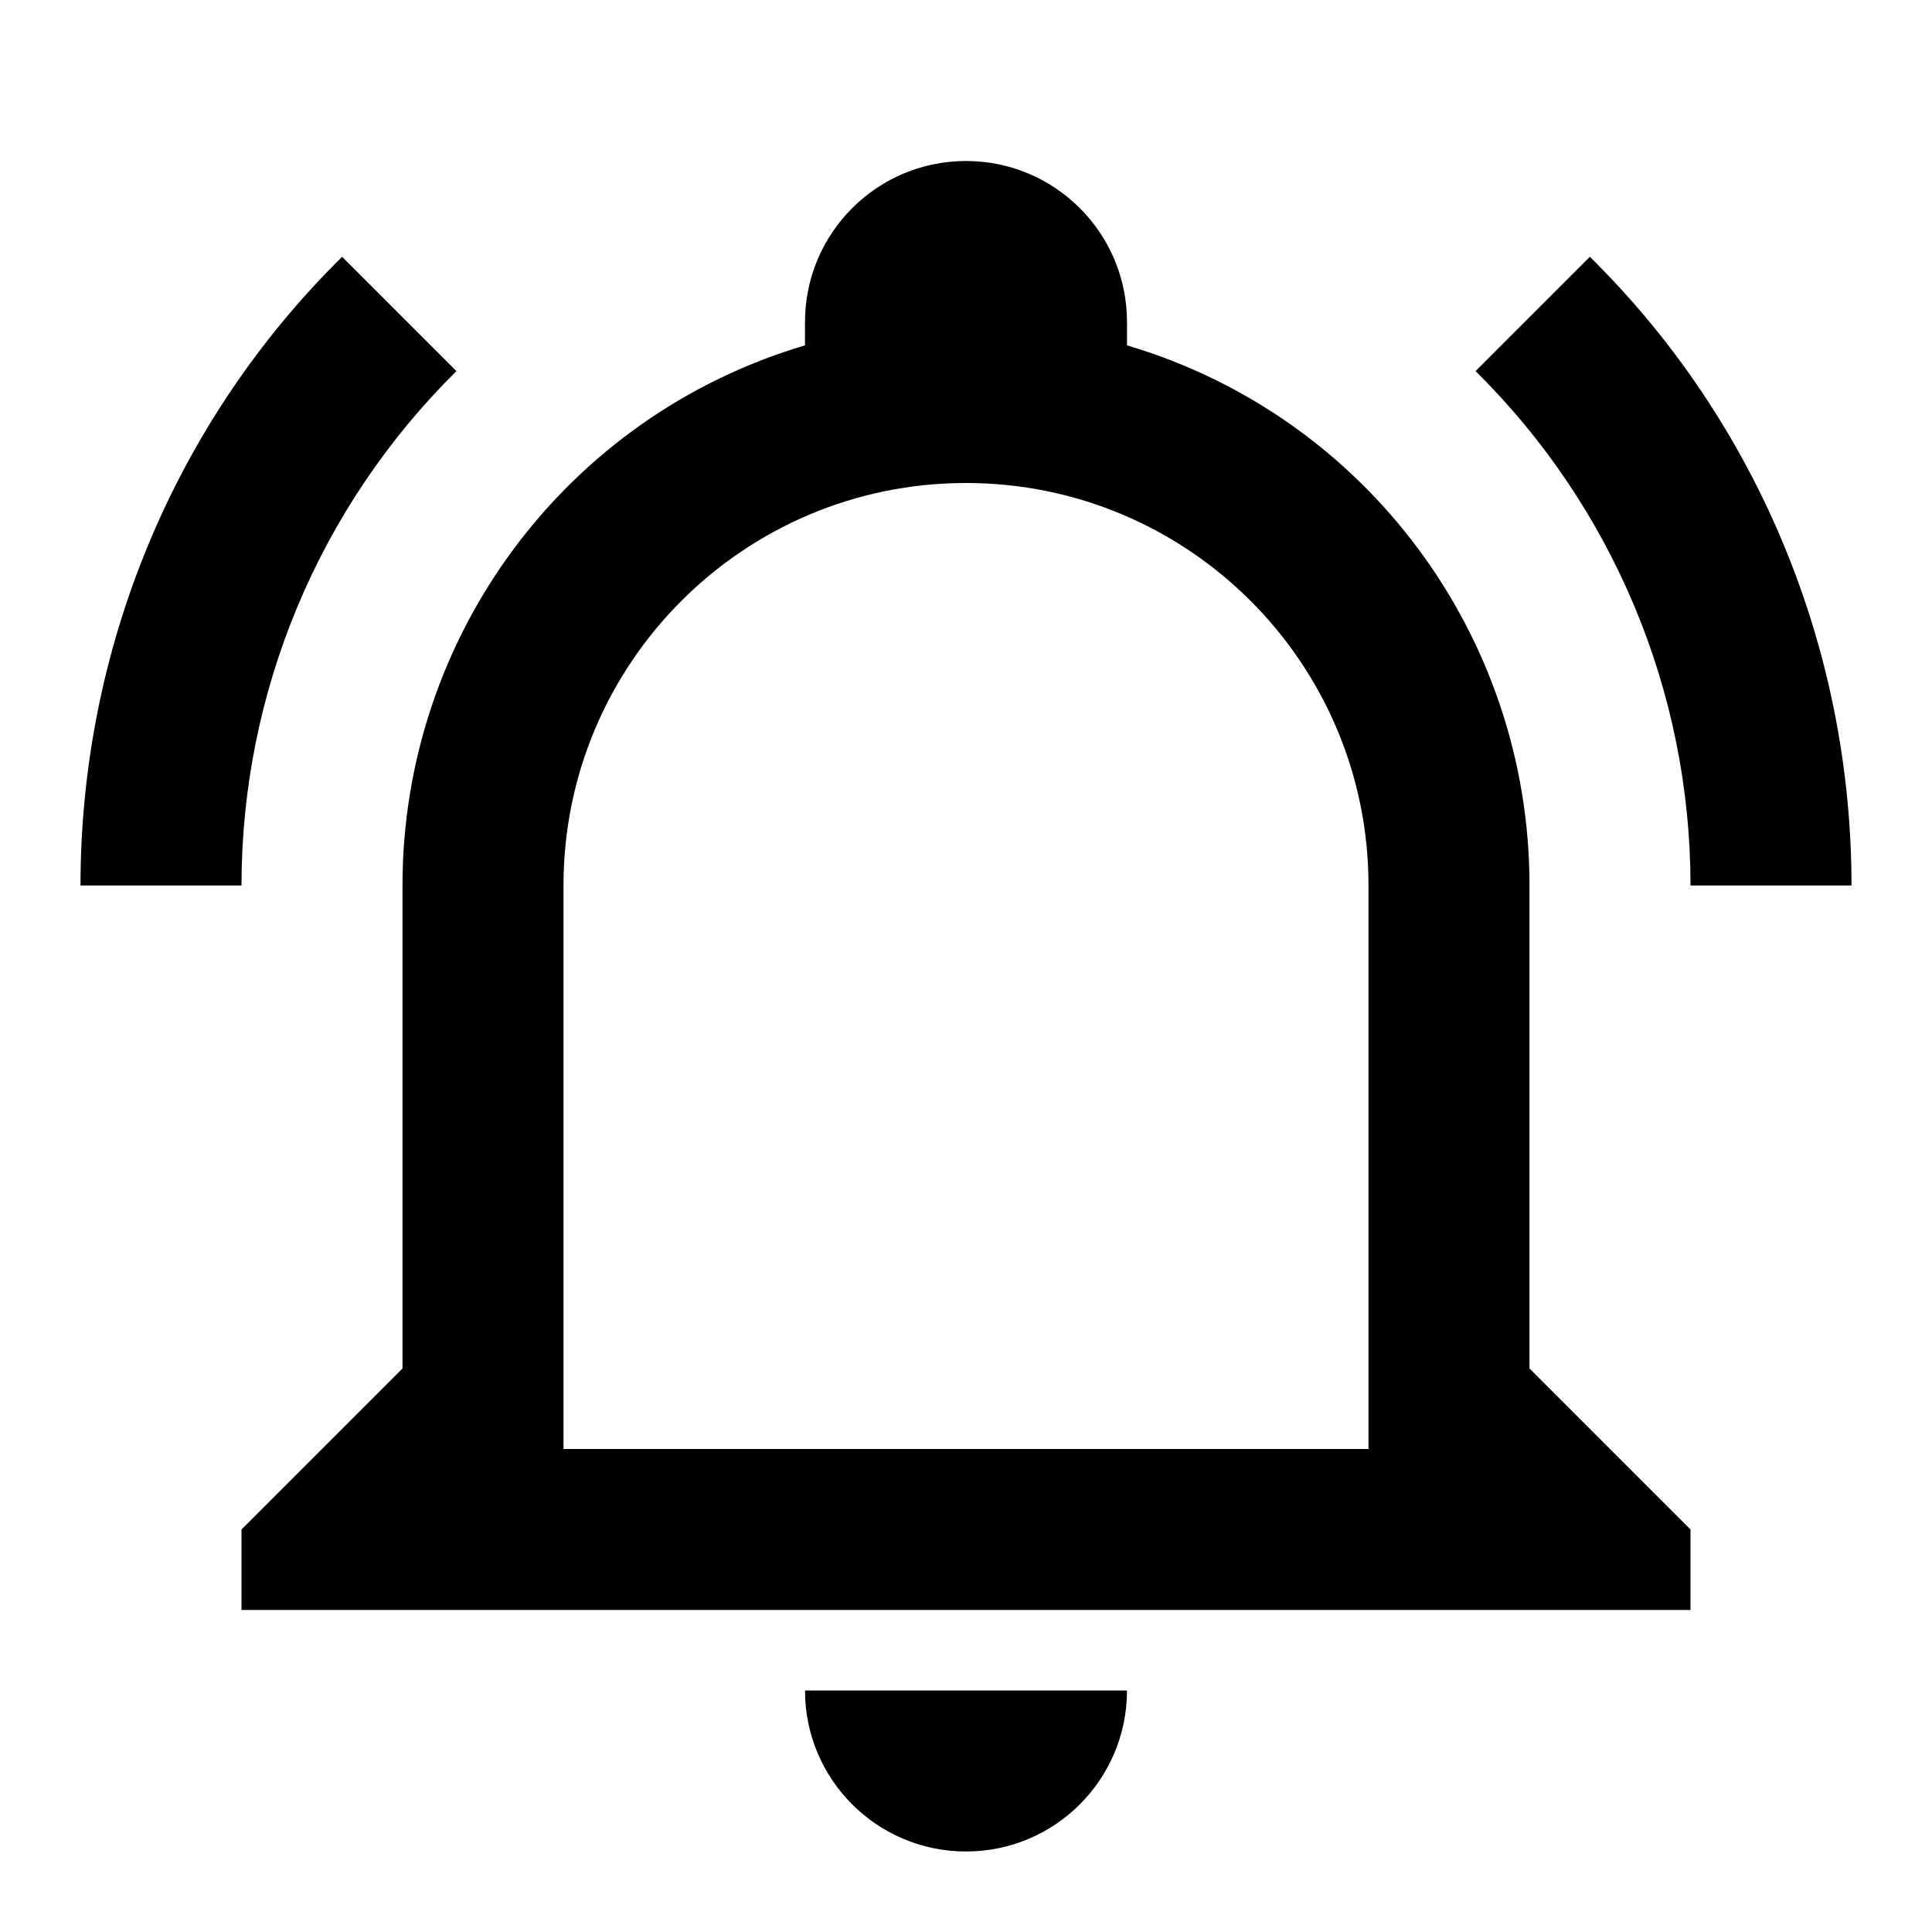
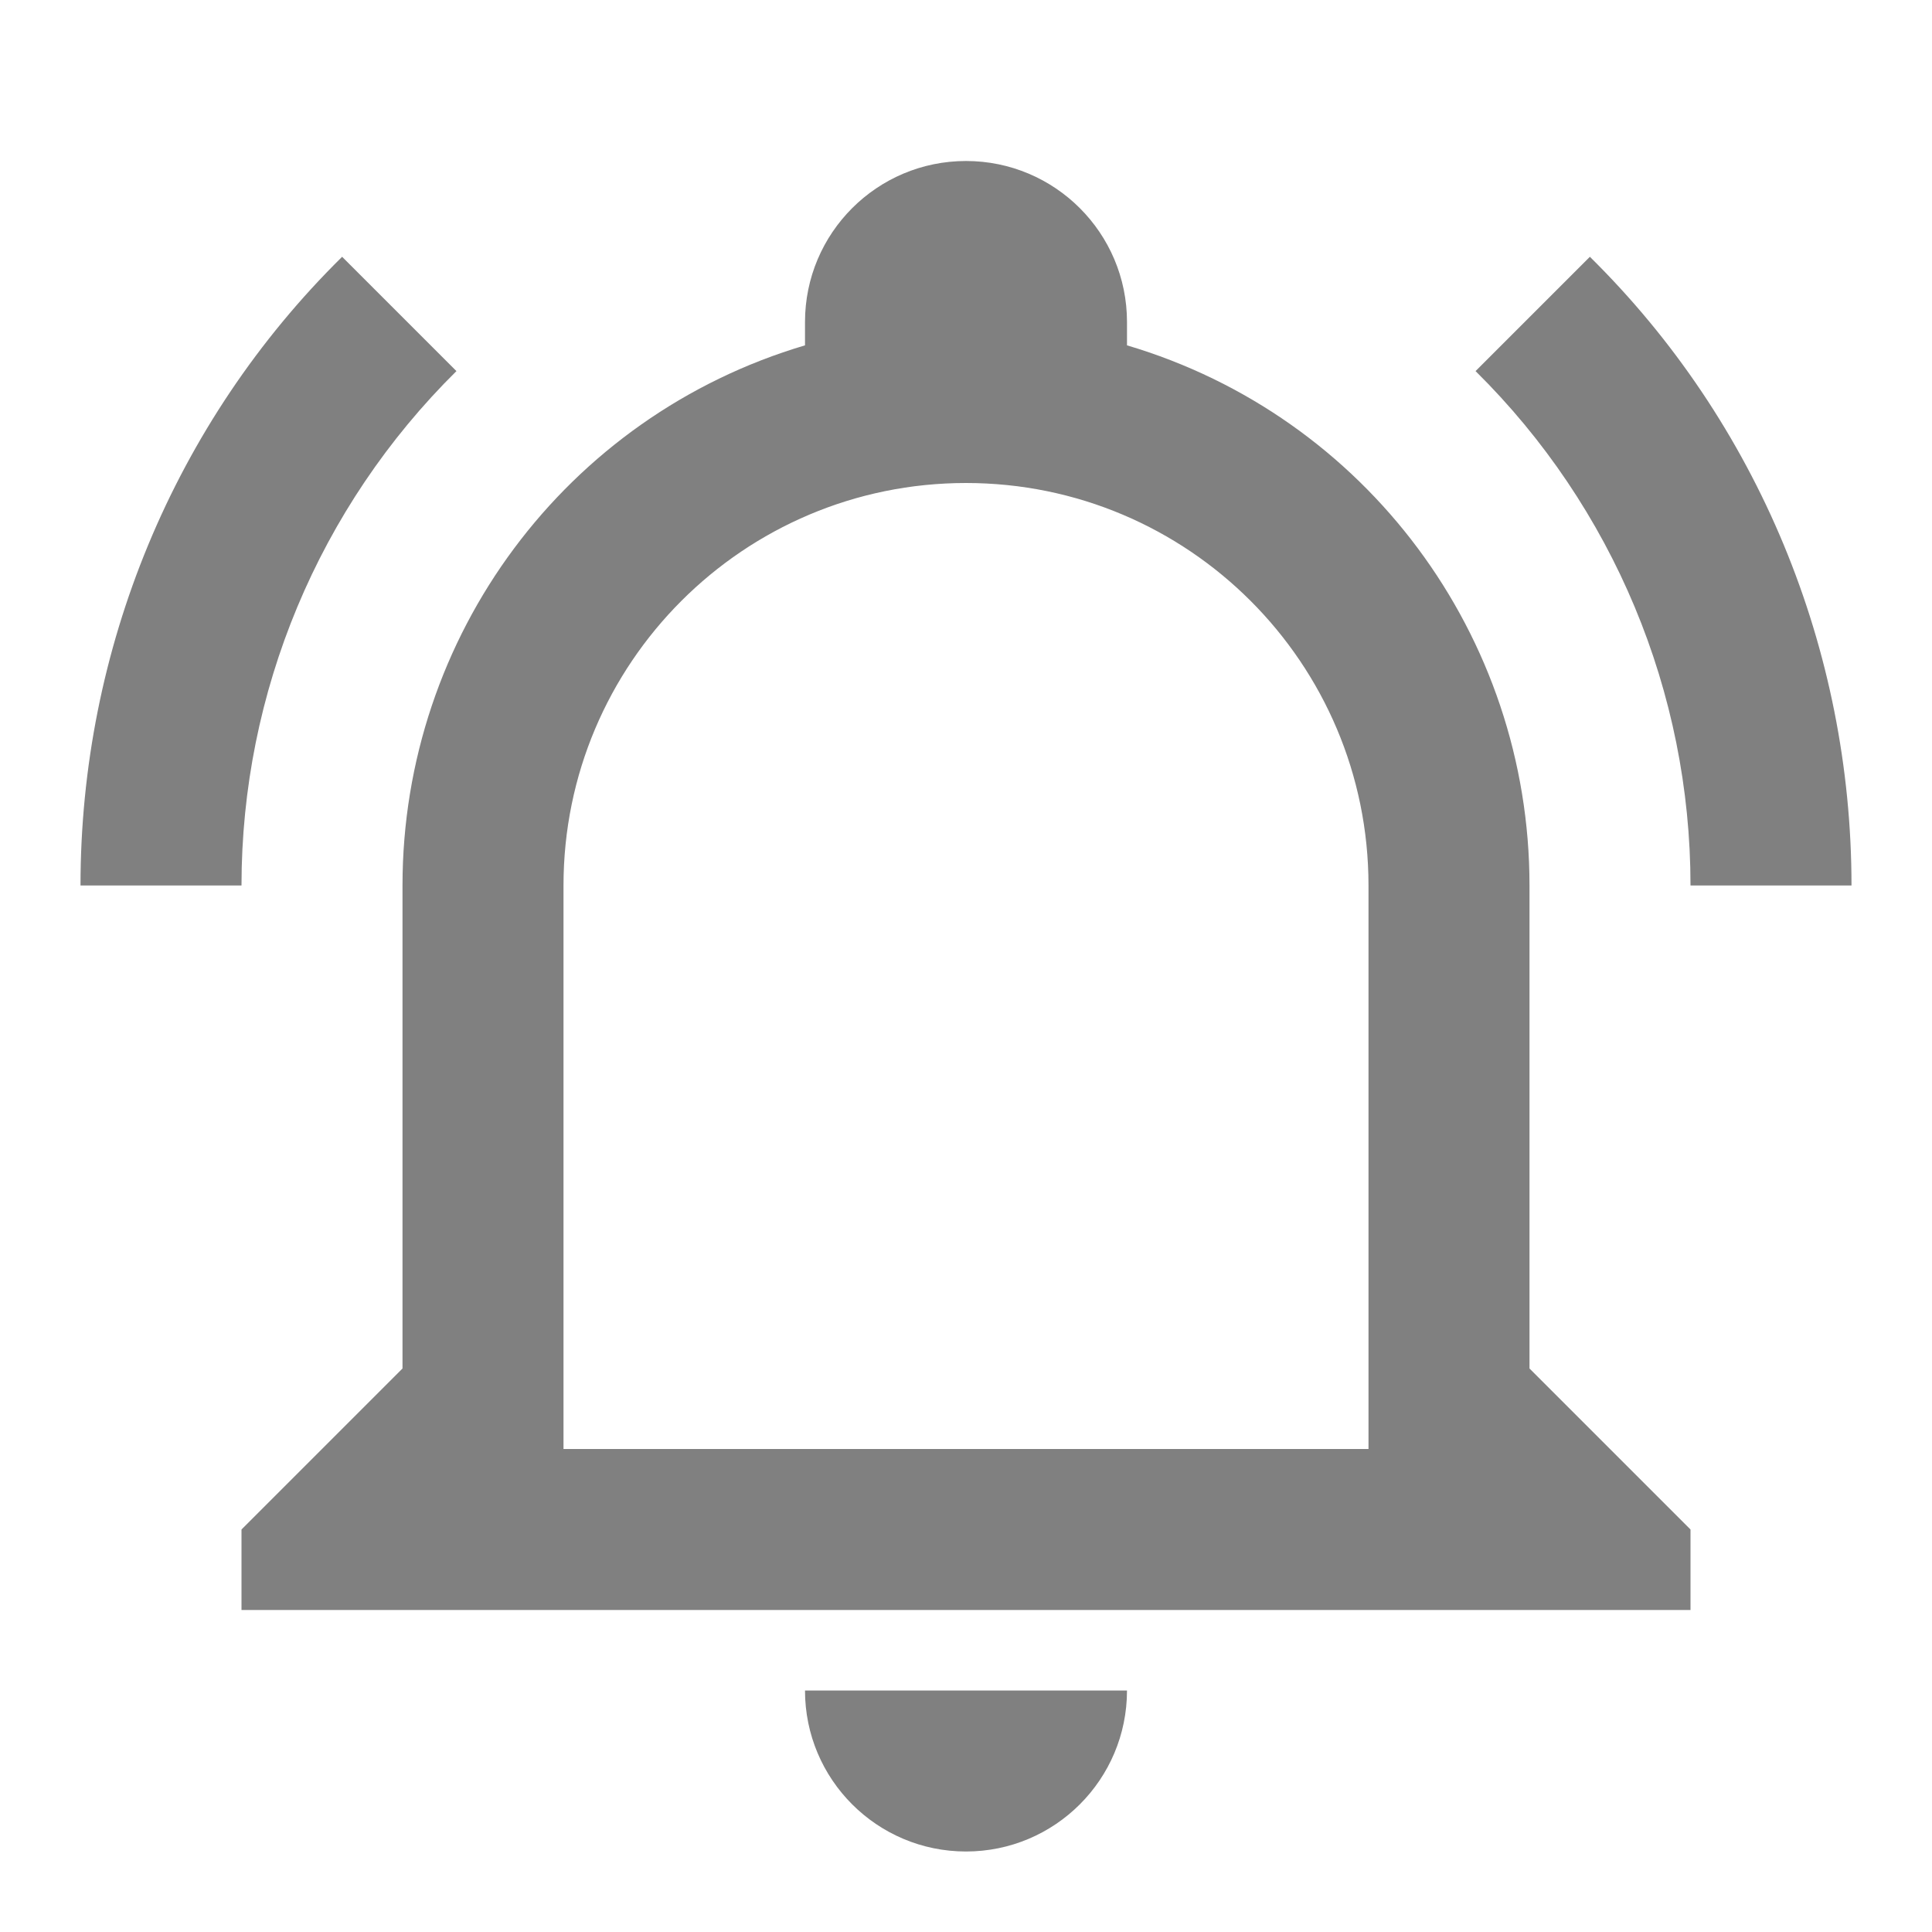
<svg xmlns="http://www.w3.org/2000/svg" viewBox="0 0 24 24">
-   <path d="M10,21H14A2,2 0 0,1 12,23A2,2 0 0,1 10,21M21,19V20H3V19L5,17V11C5,7.9 7.03,5.17 10,4.29C10,4.19 10,4.1 10,4A2,2 0 0,1 12,2A2,2 0 0,1 14,4C14,4.1 14,4.19 14,4.29C16.97,5.17 19,7.9 19,11V17L21,19M17,11A5,5 0 0,0 12,6A5,5 0 0,0 7,11V18H17V11M19.75,3.19L18.33,4.61C20.04,6.3 21,8.6 21,11H23C23,8.07 21.84,5.25 19.75,3.19M1,11H3C3,8.6 3.96,6.3 5.67,4.61L4.25,3.19C2.16,5.25 1,8.07 1,11Z" />
+   <path fill="grey" d="M10,21H14A2,2 0 0,1 12,23A2,2 0 0,1 10,21M21,19V20H3V19L5,17V11C5,7.9 7.03,5.17 10,4.29C10,4.19 10,4.1 10,4A2,2 0 0,1 12,2A2,2 0 0,1 14,4C14,4.1 14,4.19 14,4.29C16.97,5.17 19,7.9 19,11V17L21,19M17,11A5,5 0 0,0 12,6A5,5 0 0,0 7,11V18H17V11M19.75,3.19L18.33,4.61C20.04,6.3 21,8.6 21,11H23C23,8.07 21.84,5.25 19.75,3.19M1,11H3C3,8.6 3.96,6.3 5.67,4.61L4.25,3.19C2.16,5.25 1,8.07 1,11Z" />
</svg>
